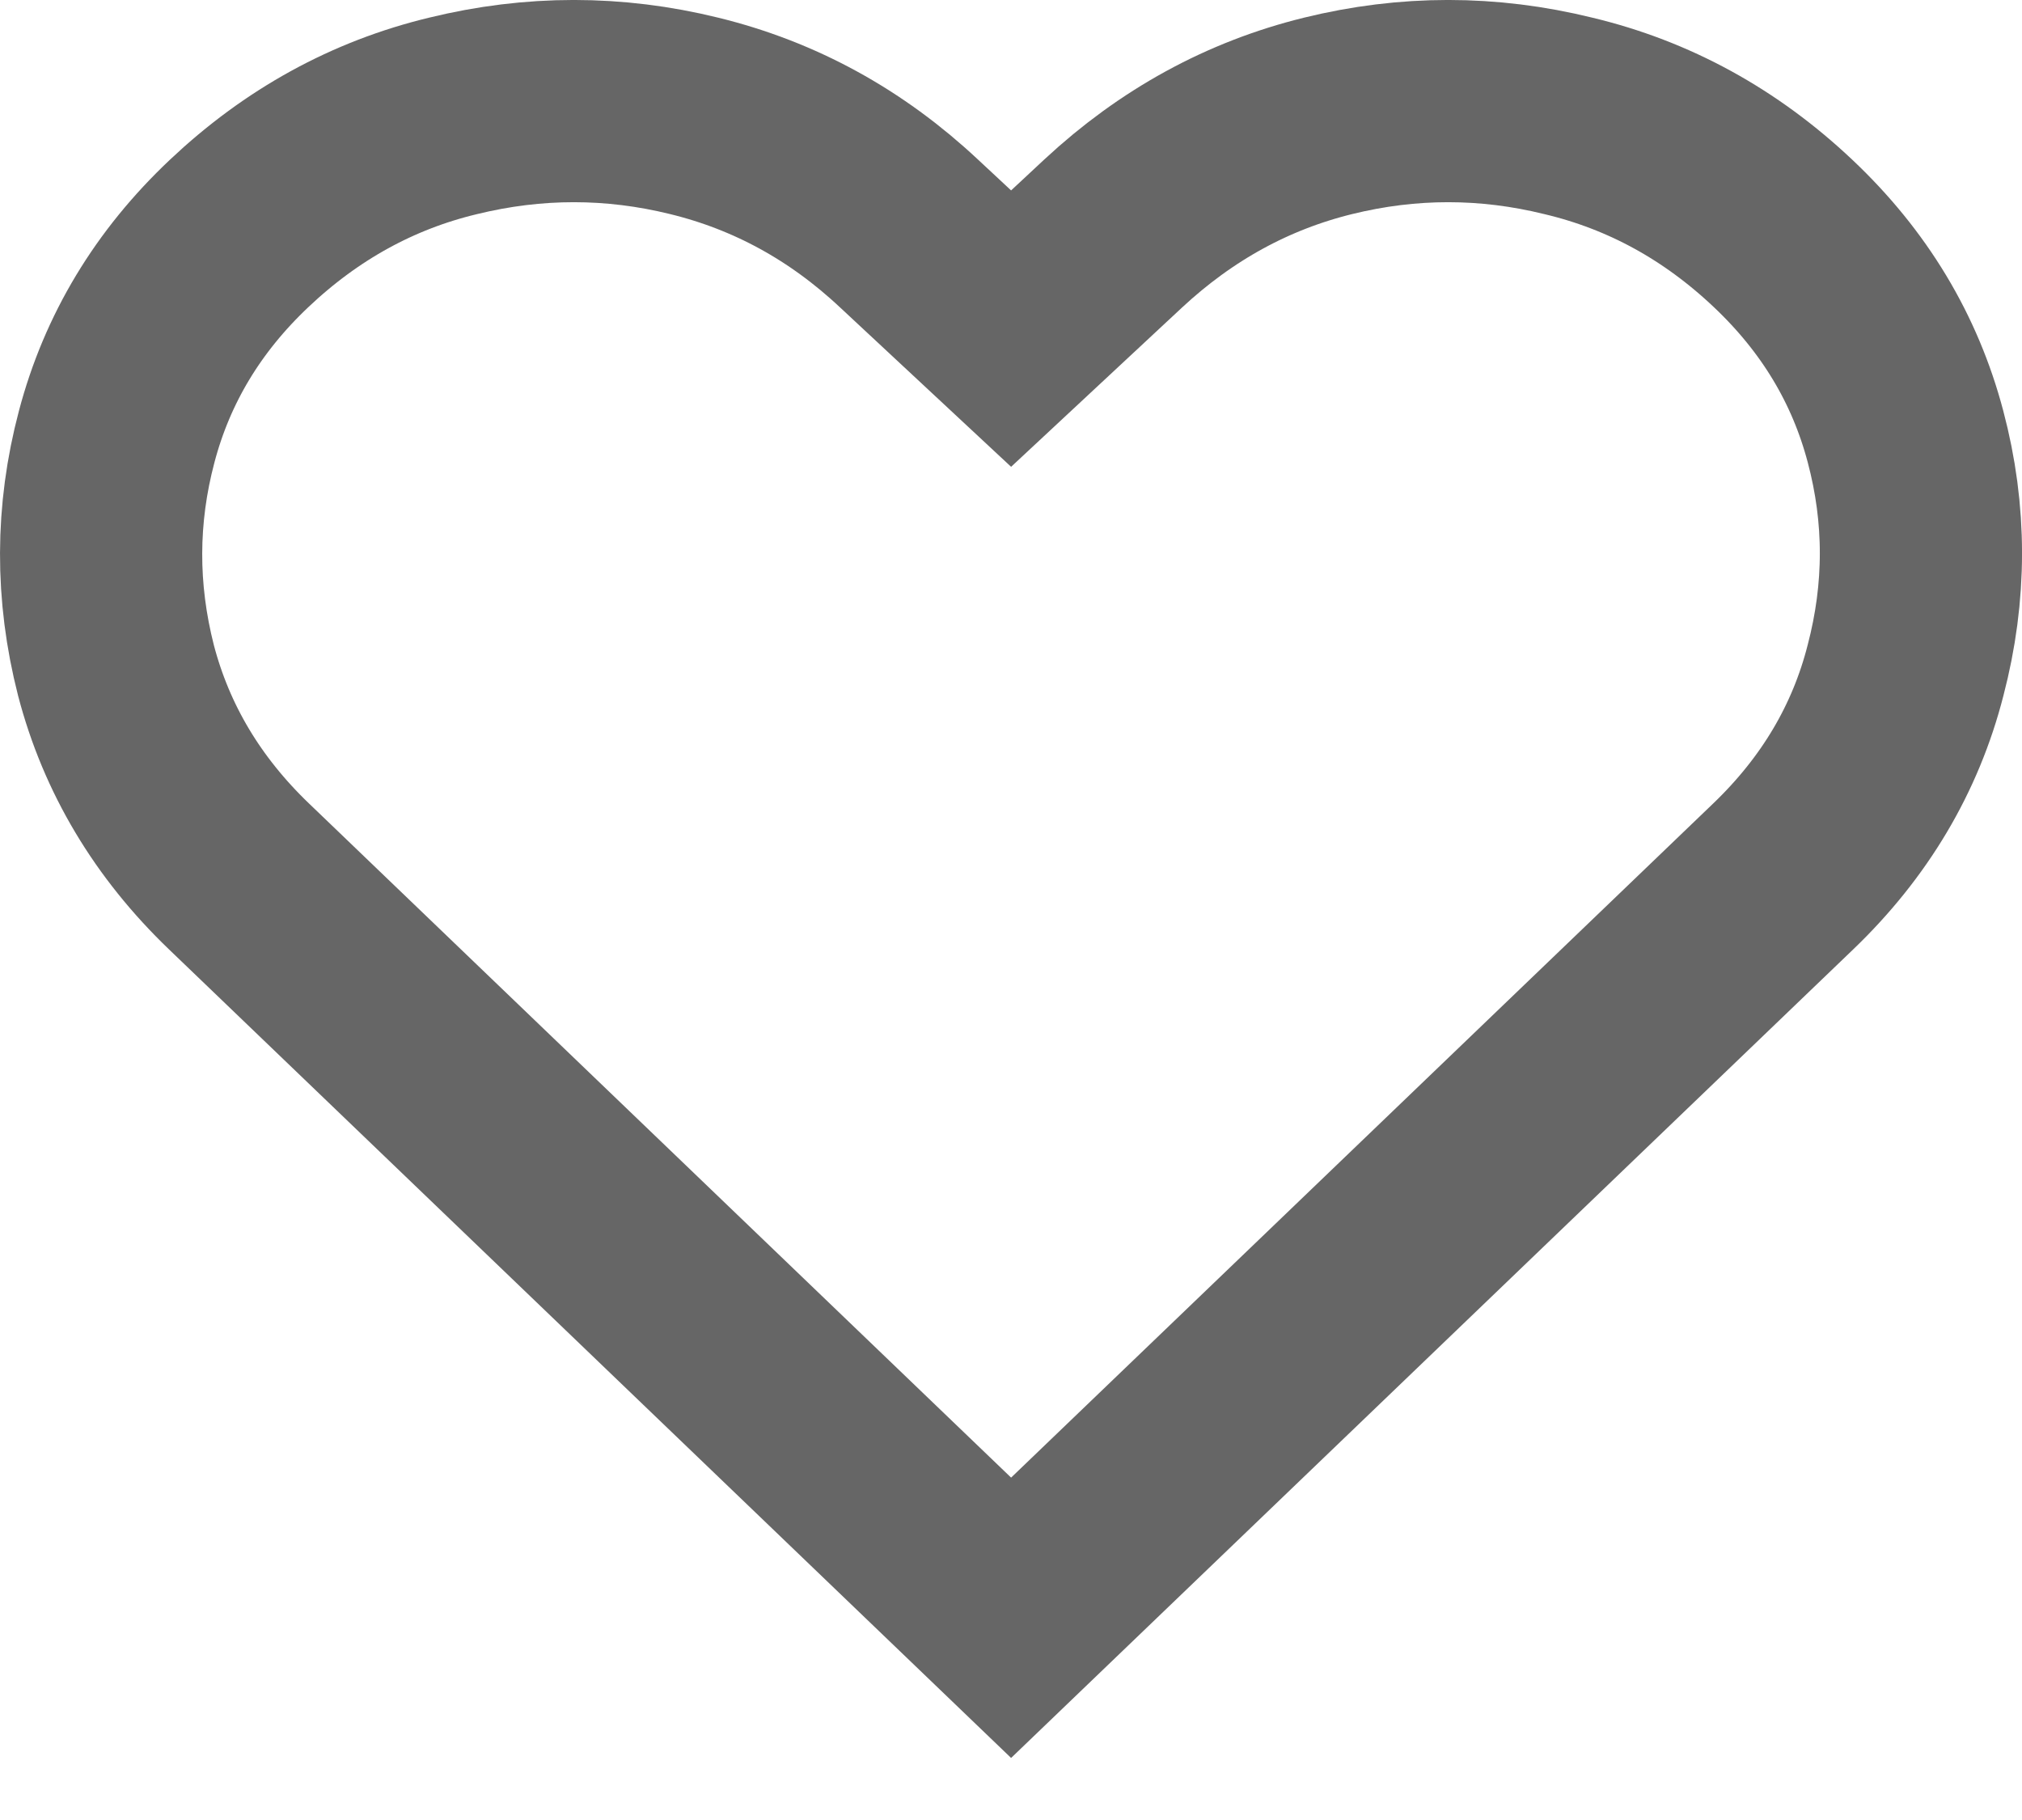
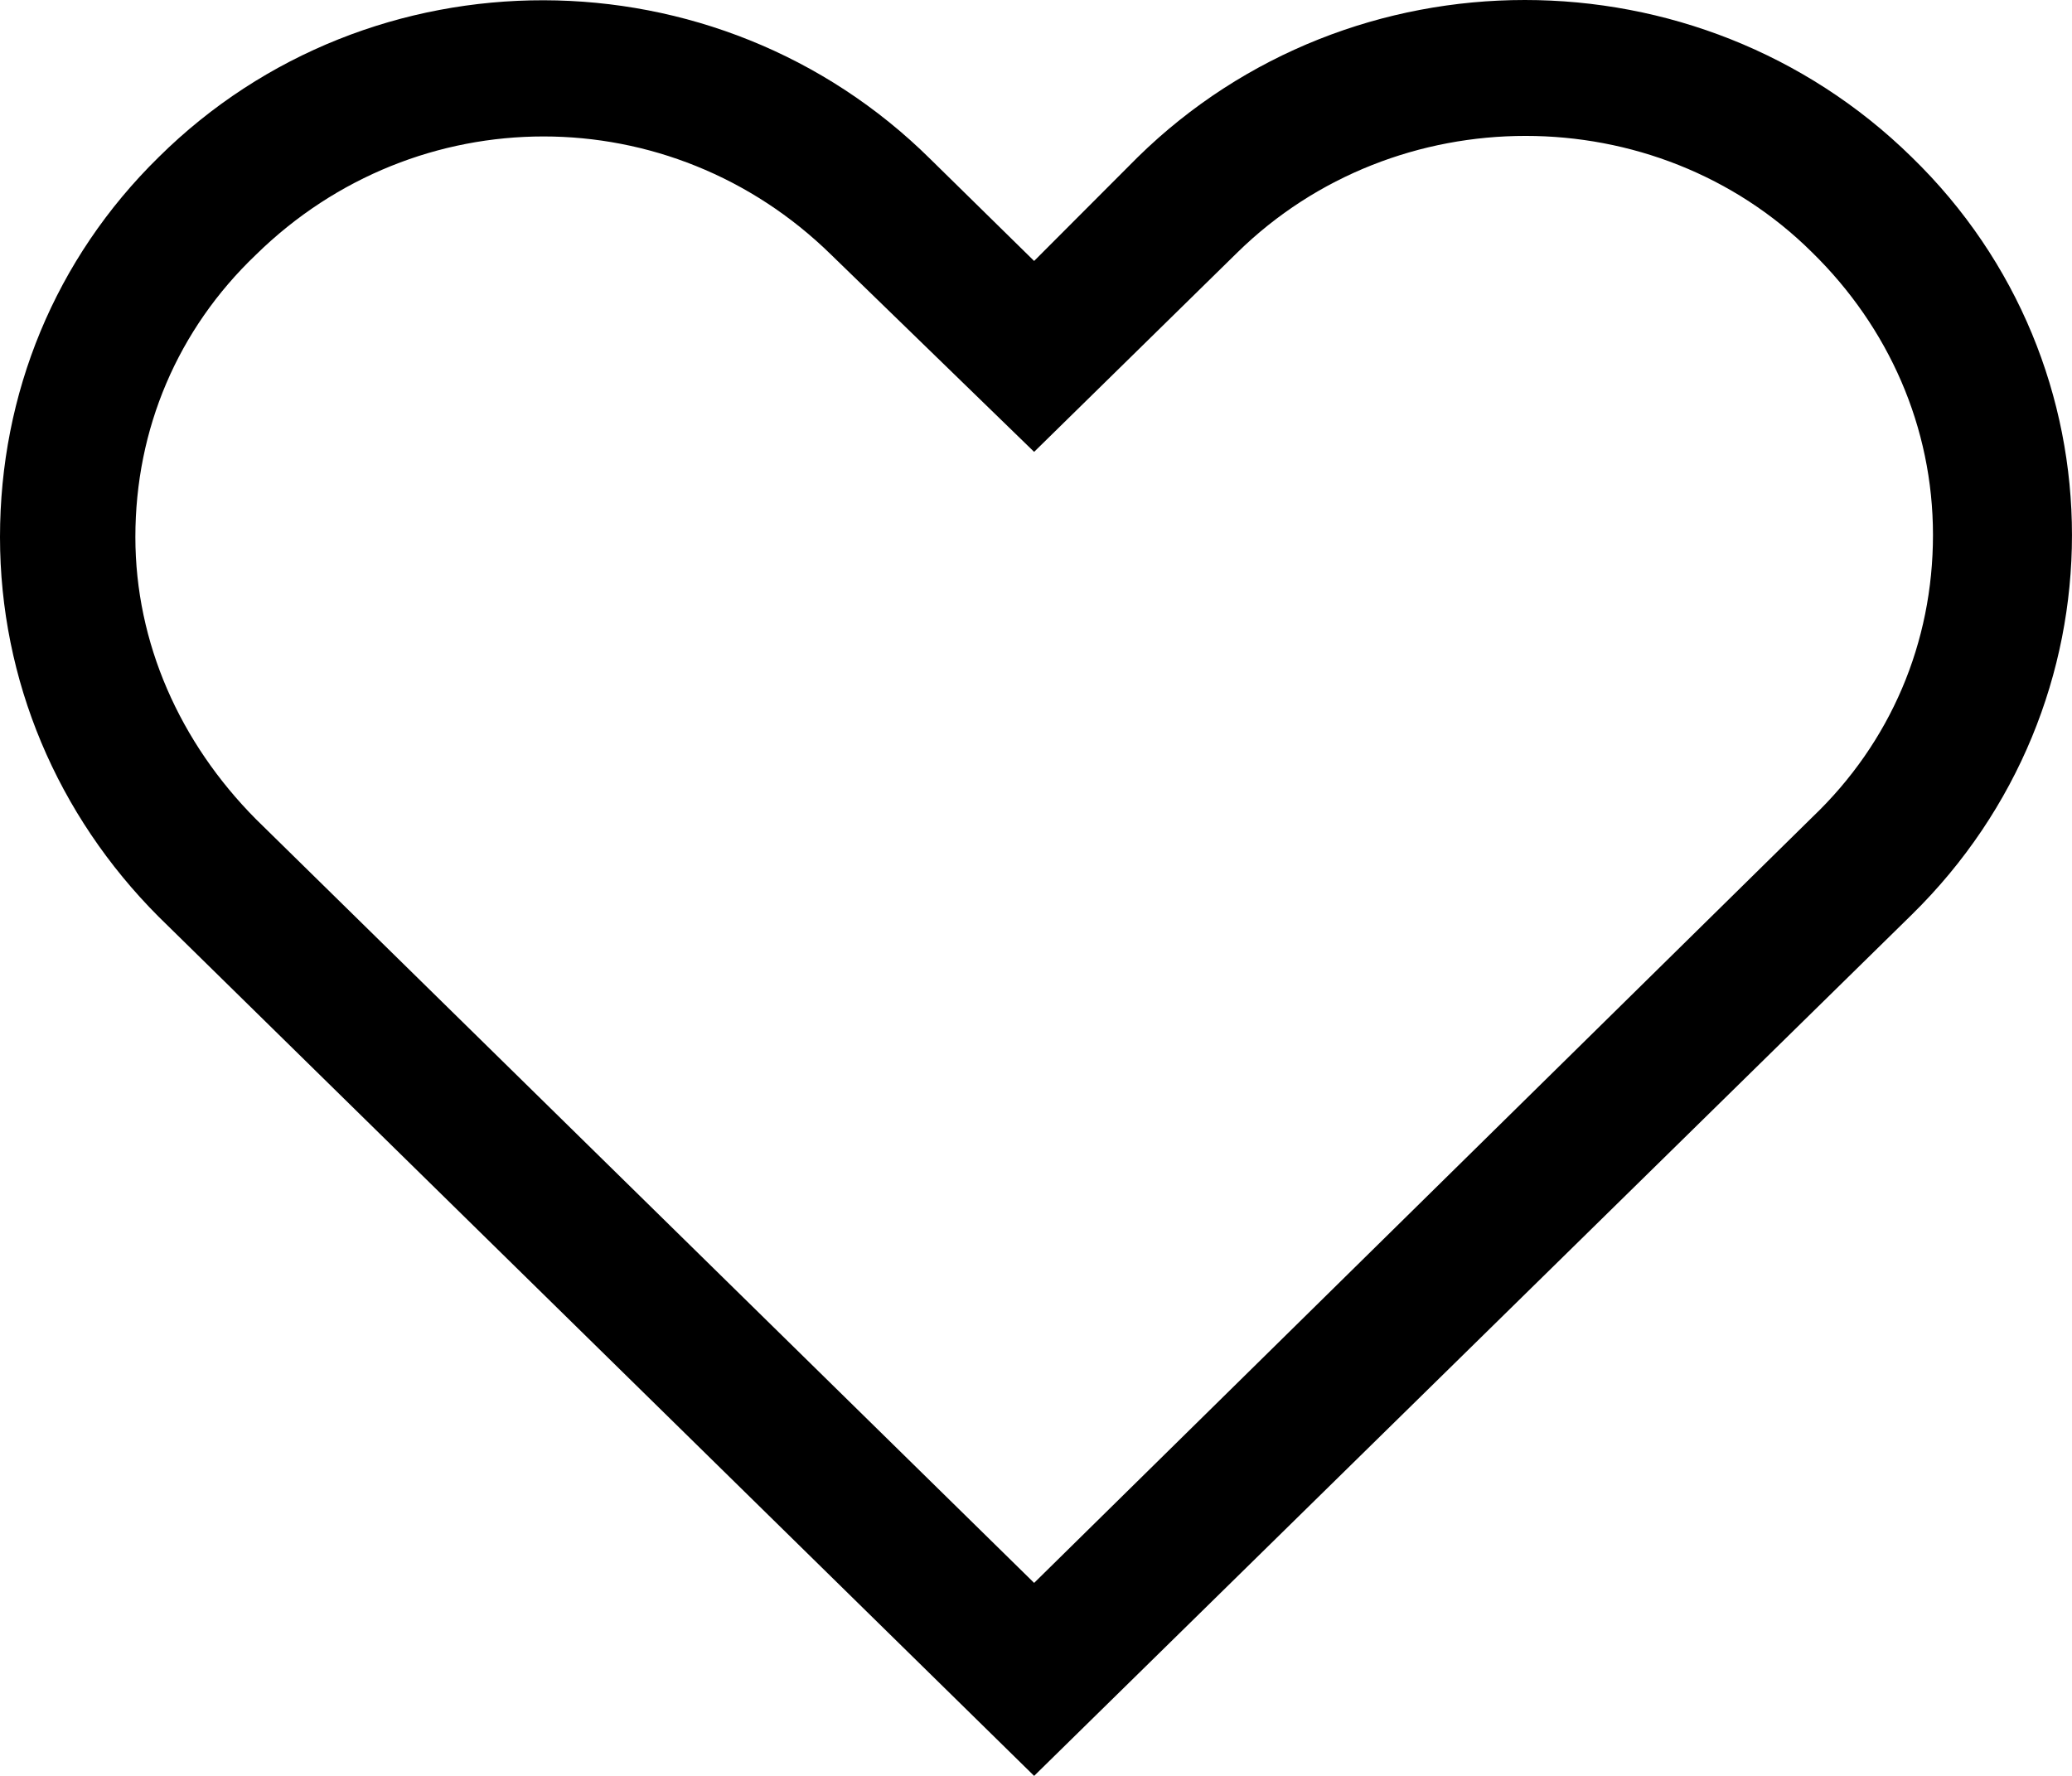
- <svg xmlns="http://www.w3.org/2000/svg" width="20" height="18" viewBox="0 0 20 18" fill="none">
-   <path d="M10.001 16L2.365 8.669C1.756 8.085 1.35 7.405 1.147 6.63C0.949 5.855 0.951 5.085 1.154 4.319C1.357 3.549 1.761 2.879 2.365 2.309C2.984 1.724 3.69 1.336 4.482 1.146C5.279 0.951 6.074 0.951 6.866 1.146C7.664 1.341 8.372 1.729 8.991 2.309L10.001 3.25L11.011 2.309C11.635 1.729 12.343 1.341 13.136 1.146C13.928 0.951 14.72 0.951 15.512 1.146C16.31 1.336 17.018 1.724 17.637 2.309C18.241 2.879 18.645 3.549 18.848 4.319C19.051 5.085 19.051 5.855 18.848 6.63C18.65 7.405 18.246 8.085 17.637 8.669L10.001 16Z" stroke="black" stroke-opacity="0.6" stroke-width="2" />
+ <svg xmlns="http://www.w3.org/2000/svg" width="21" height="18" viewBox="0 0 21 18" fill="none">
+   <path d="M19.376 9.271C21.541 7.146 21.541 3.697 19.376 1.593C17.212 -0.531 13.696 -0.531 11.531 1.593L10.481 2.645L9.431 1.614C7.266 -0.531 3.751 -0.531 1.608 1.593C0.557 2.624 0 3.991 0 5.443C0 6.894 0.579 8.261 1.608 9.292L10.481 18L19.376 9.271ZM1.372 5.443C1.372 4.349 1.8 3.339 2.594 2.582C3.408 1.783 4.458 1.383 5.509 1.383C6.559 1.383 7.609 1.783 8.424 2.582L10.481 4.58L12.539 2.561C14.146 0.983 16.783 0.983 18.369 2.561C19.141 3.318 19.591 4.328 19.591 5.422C19.591 6.515 19.162 7.525 18.369 8.282L10.481 16.044L2.594 8.303C1.822 7.525 1.372 6.515 1.372 5.443Z" fill="black" />
</svg>
